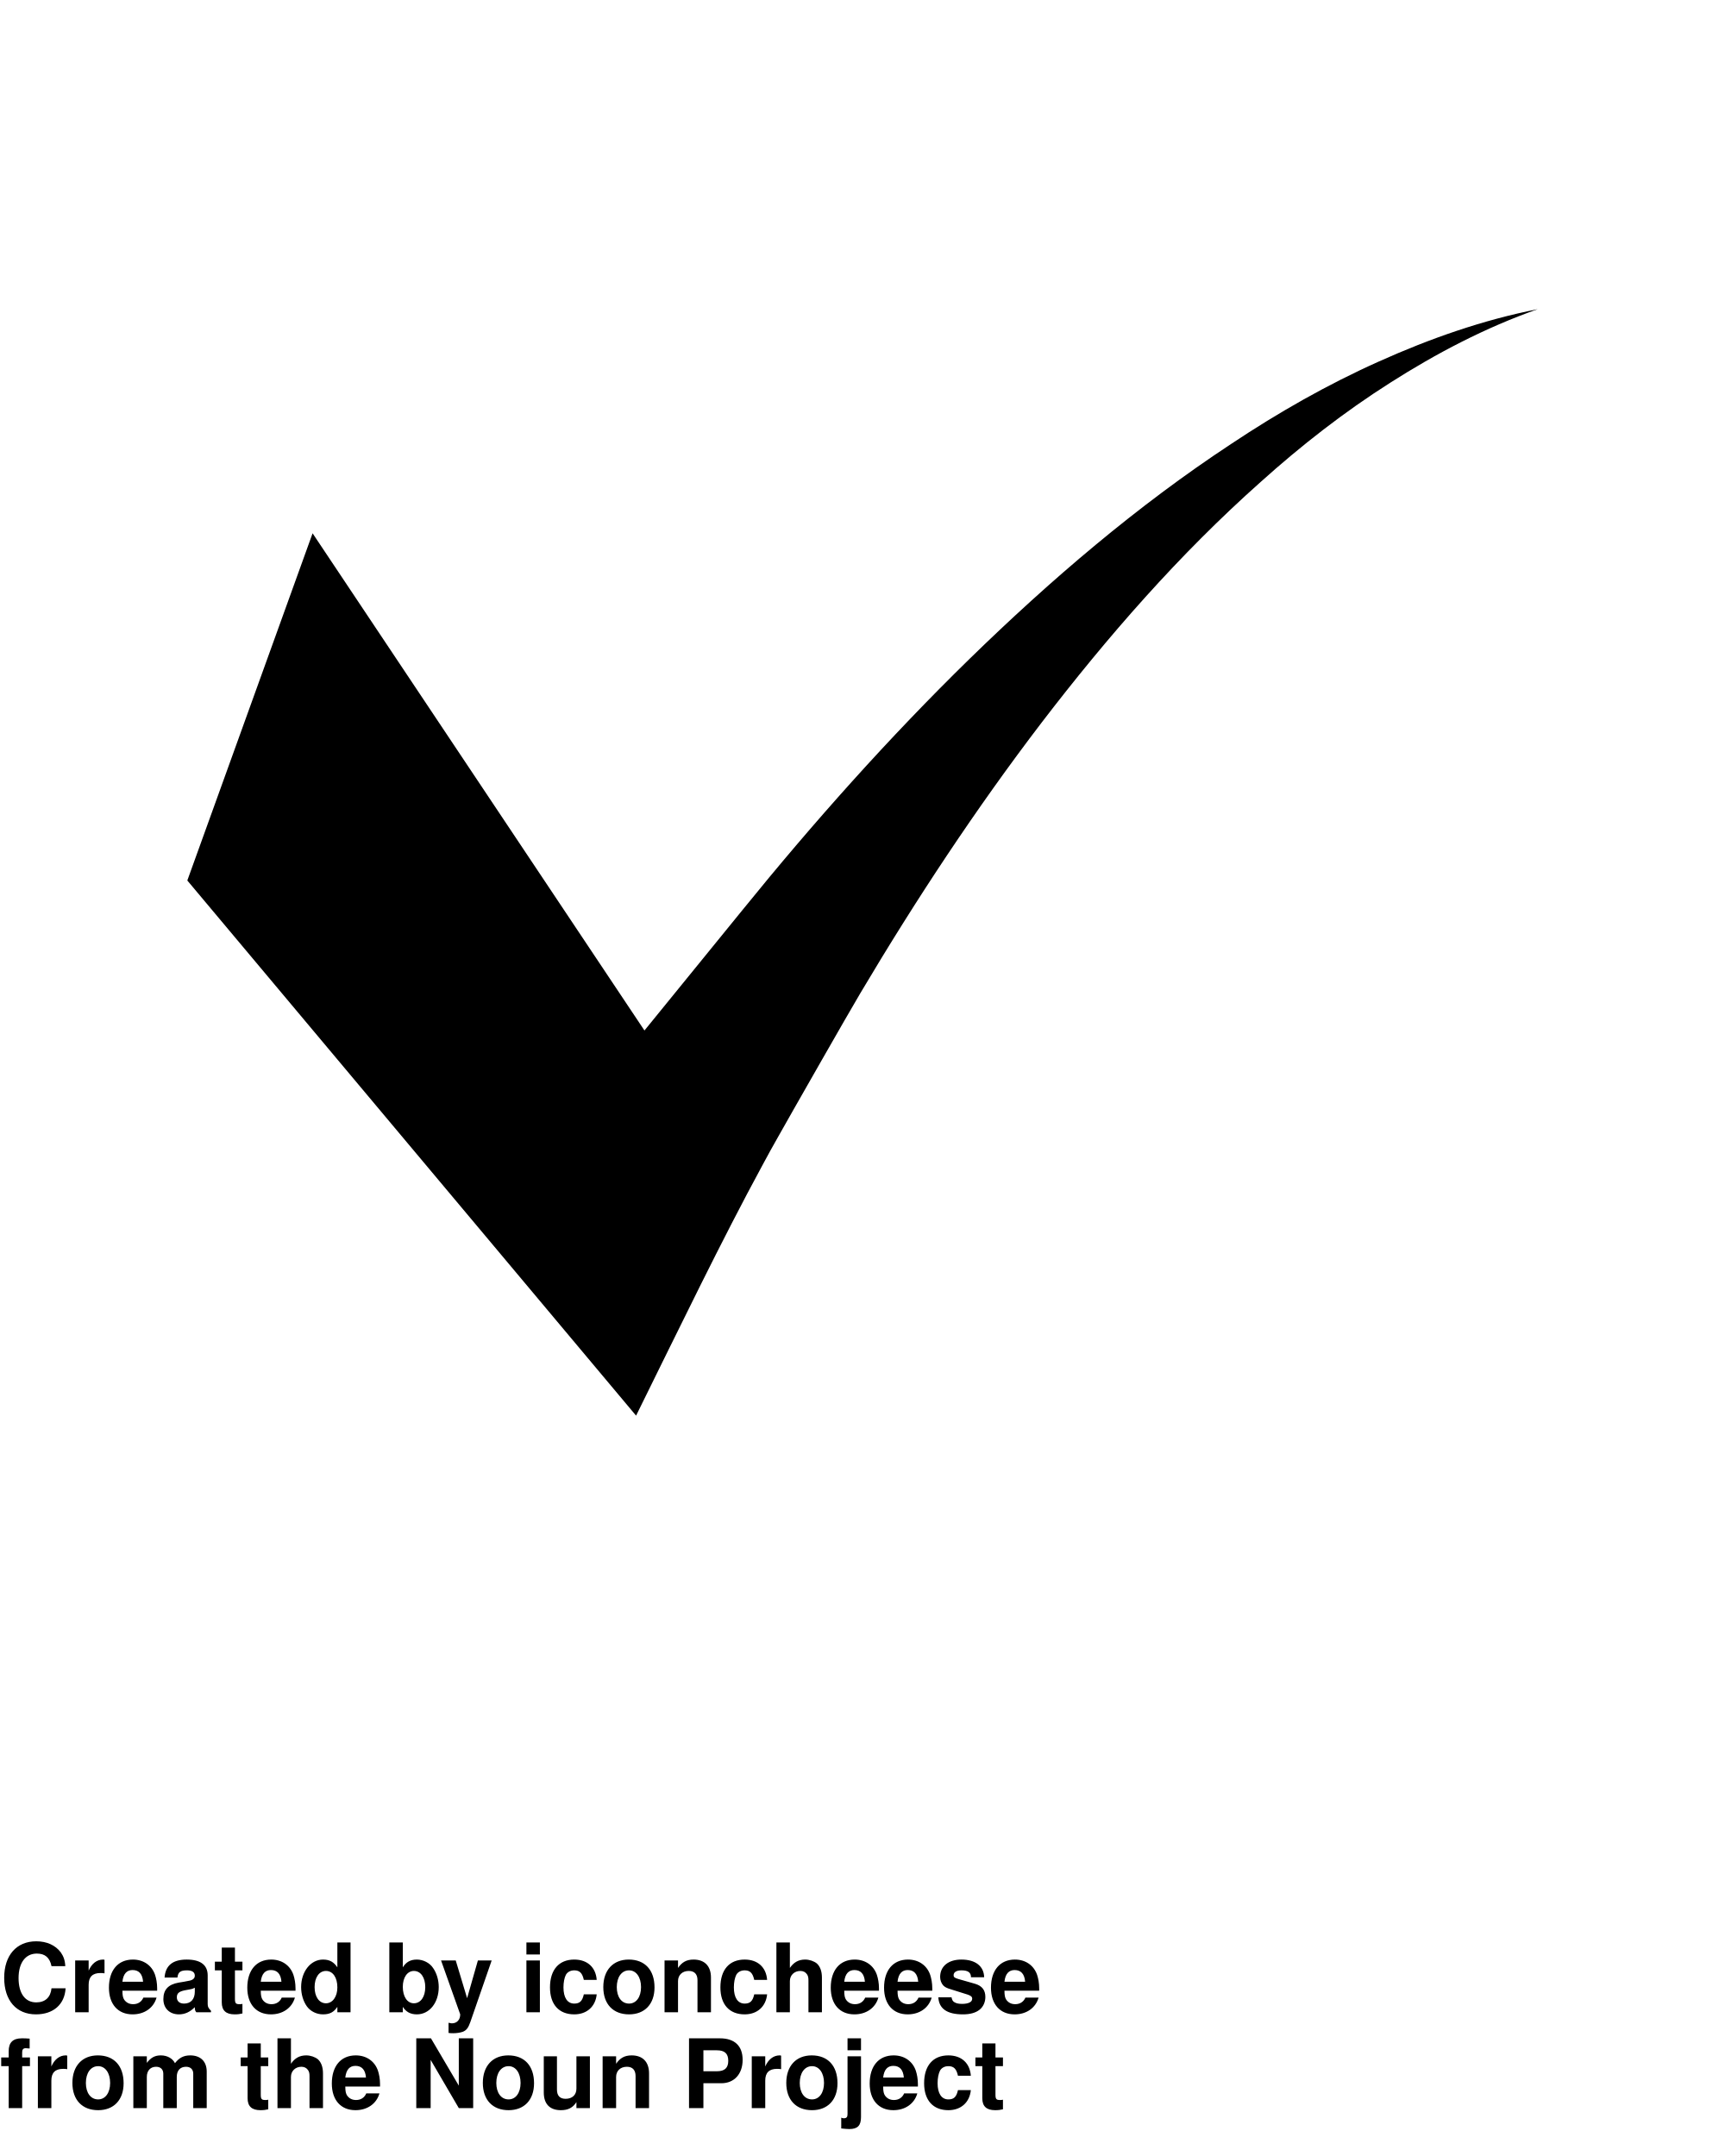
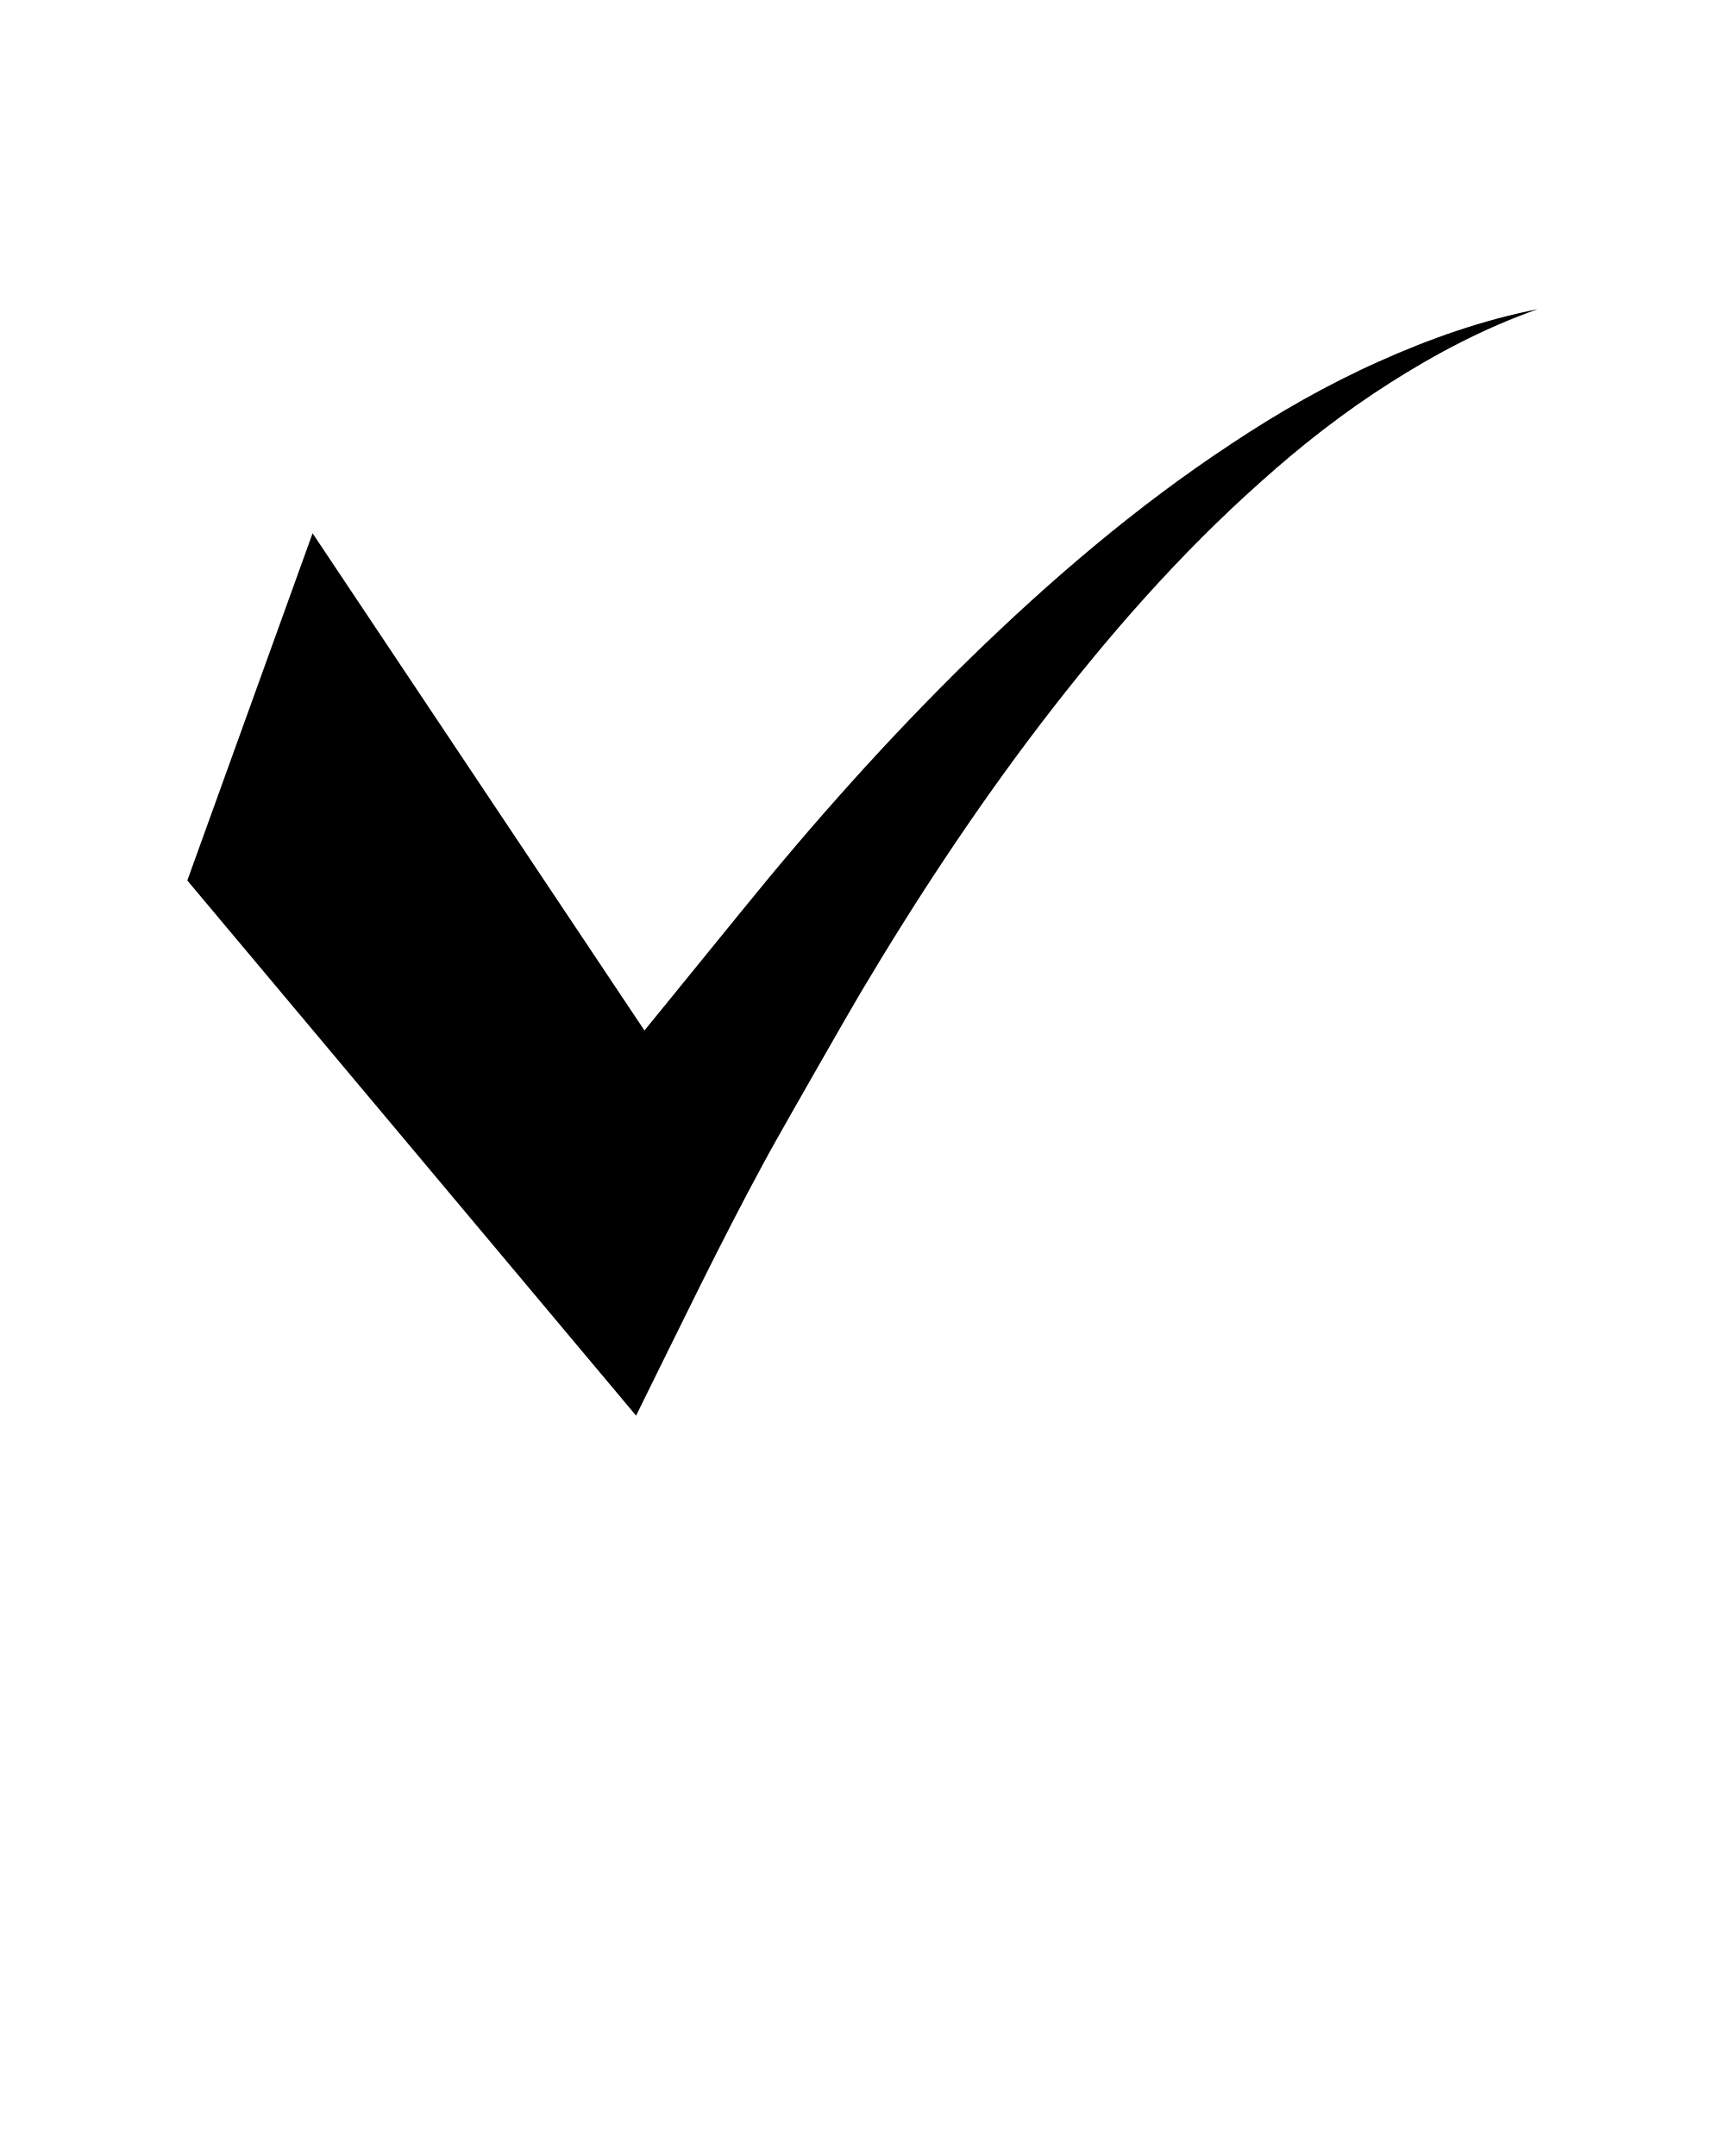
<svg xmlns="http://www.w3.org/2000/svg" version="1.1" x="0px" y="0px" viewBox="0 0 90 112.5" style="enable-background:new 0 0 90 90;" xml:space="preserve">
  <g>
    <g>
      <g>
        <g>
          <g>
            <path d="M71.942,18.863c-2.678,1.198-5.245,2.661-7.695,4.293       c-4.927,3.242-9.432,7.102-13.657,11.219       c-4.223,4.127-8.155,8.543-11.873,13.135       c-0.93,1.148-5.093,6.261-5.093,6.261L16.309,27.827L9.773,45.944       l23.414,27.924c2.274-4.603,4.462-9.147,6.608-13.095       c0.533-1.004,1.092-1.949,1.626-2.908c0,0,2.748-4.83,3.47-6.047       c2.89-4.866,6.013-9.607,9.452-14.11       c3.443-4.495,7.186-8.786,11.43-12.559c2.111-1.899,4.359-3.654,6.767-5.182       c2.403-1.531,4.956-2.871,7.688-3.834       C77.386,16.691,74.614,17.662,71.942,18.863z" />
          </g>
        </g>
      </g>
    </g>
  </g>
-   <text x="0" y="105" fill="#000000" font-size="5px" font-weight="bold" font-family="'Helvetica Neue', Helvetica, Arial-Unicode, Arial, Sans-serif">Created by iconcheese</text>
-   <text x="0" y="110" fill="#000000" font-size="5px" font-weight="bold" font-family="'Helvetica Neue', Helvetica, Arial-Unicode, Arial, Sans-serif">from the Noun Project</text>
</svg>
